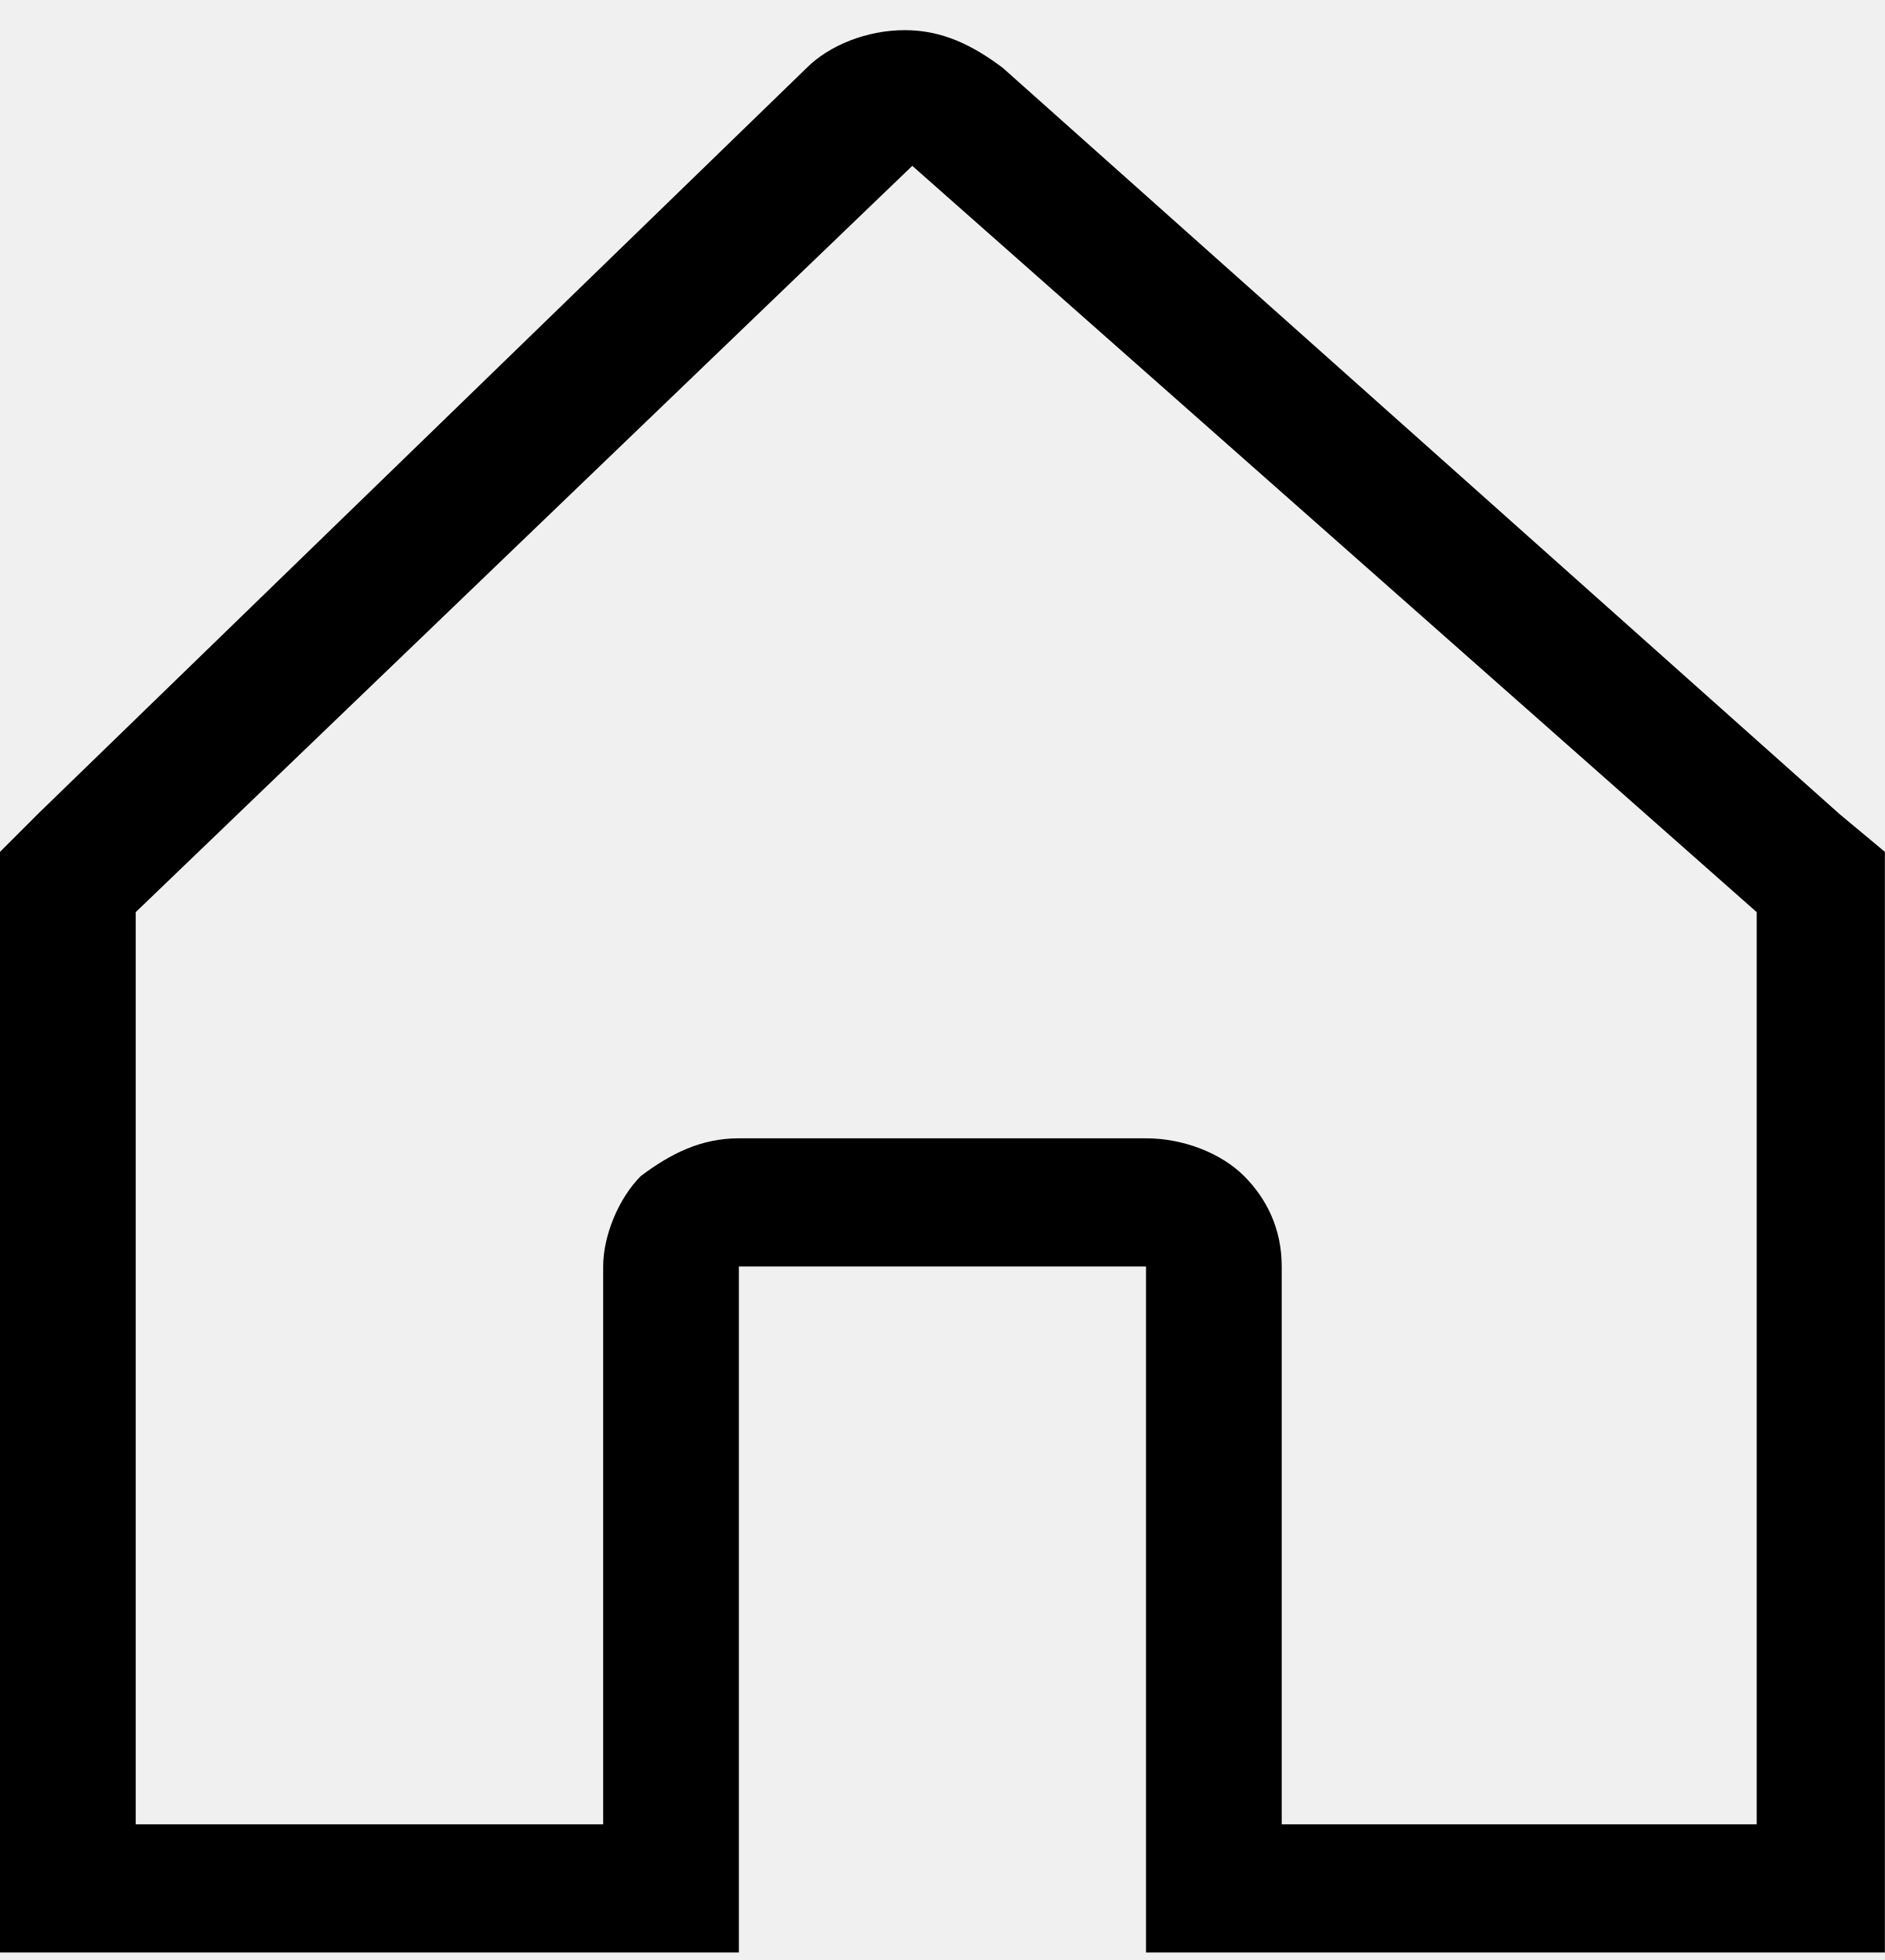
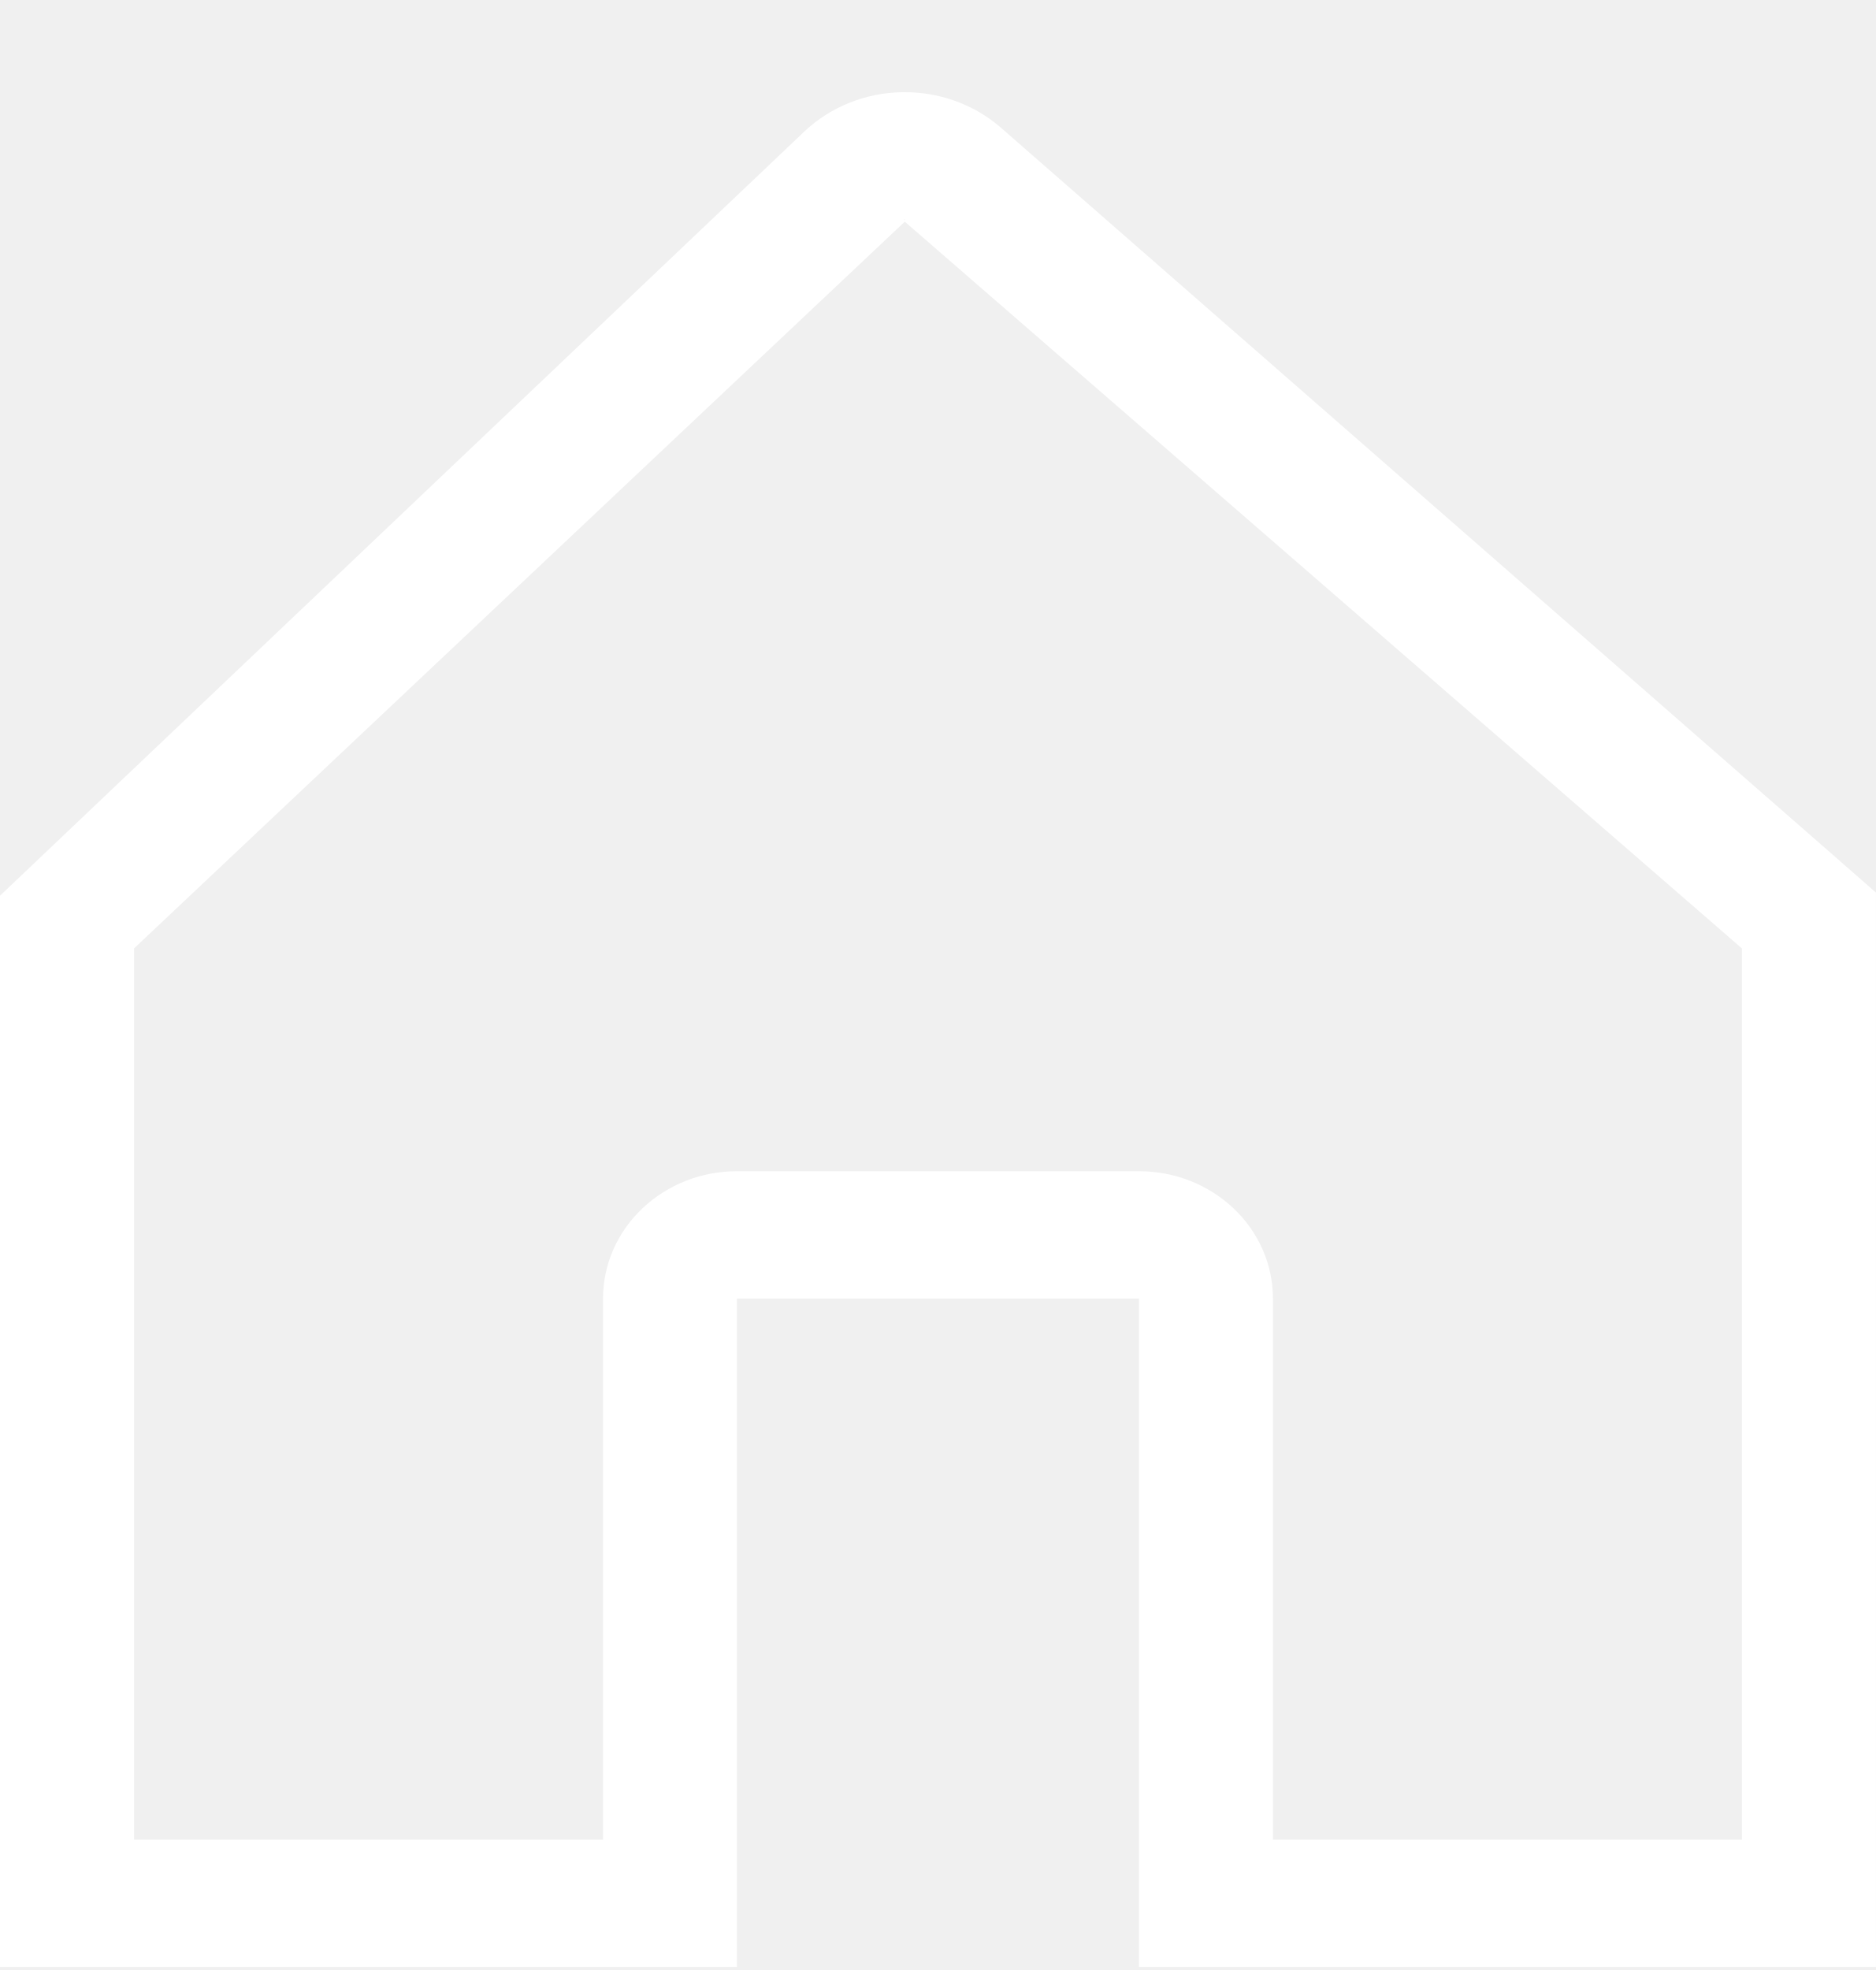
- <svg xmlns="http://www.w3.org/2000/svg" id="Layer_1" data-name="Layer 1" version="1.1" viewBox="0 0 25 26">
-   <defs>
-     <style>
-       .cls-1 {
-         fill: #000;
-         stroke-width: 0px;
-       }
-     </style>
-   </defs>
-   <path class="cls-1" d="M24.4,10.8L13.3.9c-.4-.3-.8-.5-1.3-.5s-1,.2-1.3.5L.5,10.8l-.5.5v14.6h9.8v-9.1h5.4v9.1h9.8v-14.6s-.6-.5-.6-.5ZM12.1,2.1h0ZM23.2,24.2h-6.2v-7.4c0-.5-.2-.9-.5-1.2s-.8-.5-1.3-.5h-5.4c-.5,0-.9.2-1.3.5-.3.3-.5.8-.5,1.2v7.4H1.8v-12.1L12.1,2.2h0l11.2,9.9v12.1h0Z" />
+ <svg xmlns="http://www.w3.org/2000/svg" width="20" height="21" viewBox="0 0 20 21" fill="none">
+   <path d="M19.539 9.111L10.673 1.363C10.385 1.111 10.005 0.975 9.614 0.983C9.222 0.99 8.849 1.142 8.572 1.405L0.418 9.151L0 9.548V20.967H7.857V13.842H12.143V20.967H20V9.515L19.539 9.111ZM9.645 2.34C9.657 2.34 9.649 2.342 9.644 2.347C9.638 2.342 9.632 2.34 9.645 2.34ZM18.571 19.61H13.571V13.842C13.571 13.482 13.421 13.137 13.153 12.883C12.885 12.628 12.522 12.485 12.143 12.485H7.857C7.478 12.485 7.115 12.628 6.847 12.883C6.579 13.137 6.429 13.482 6.429 13.842V19.61H1.429V10.11L9.645 2.364L9.646 2.363L18.571 10.11V19.61Z" fill="white" />
</svg>
